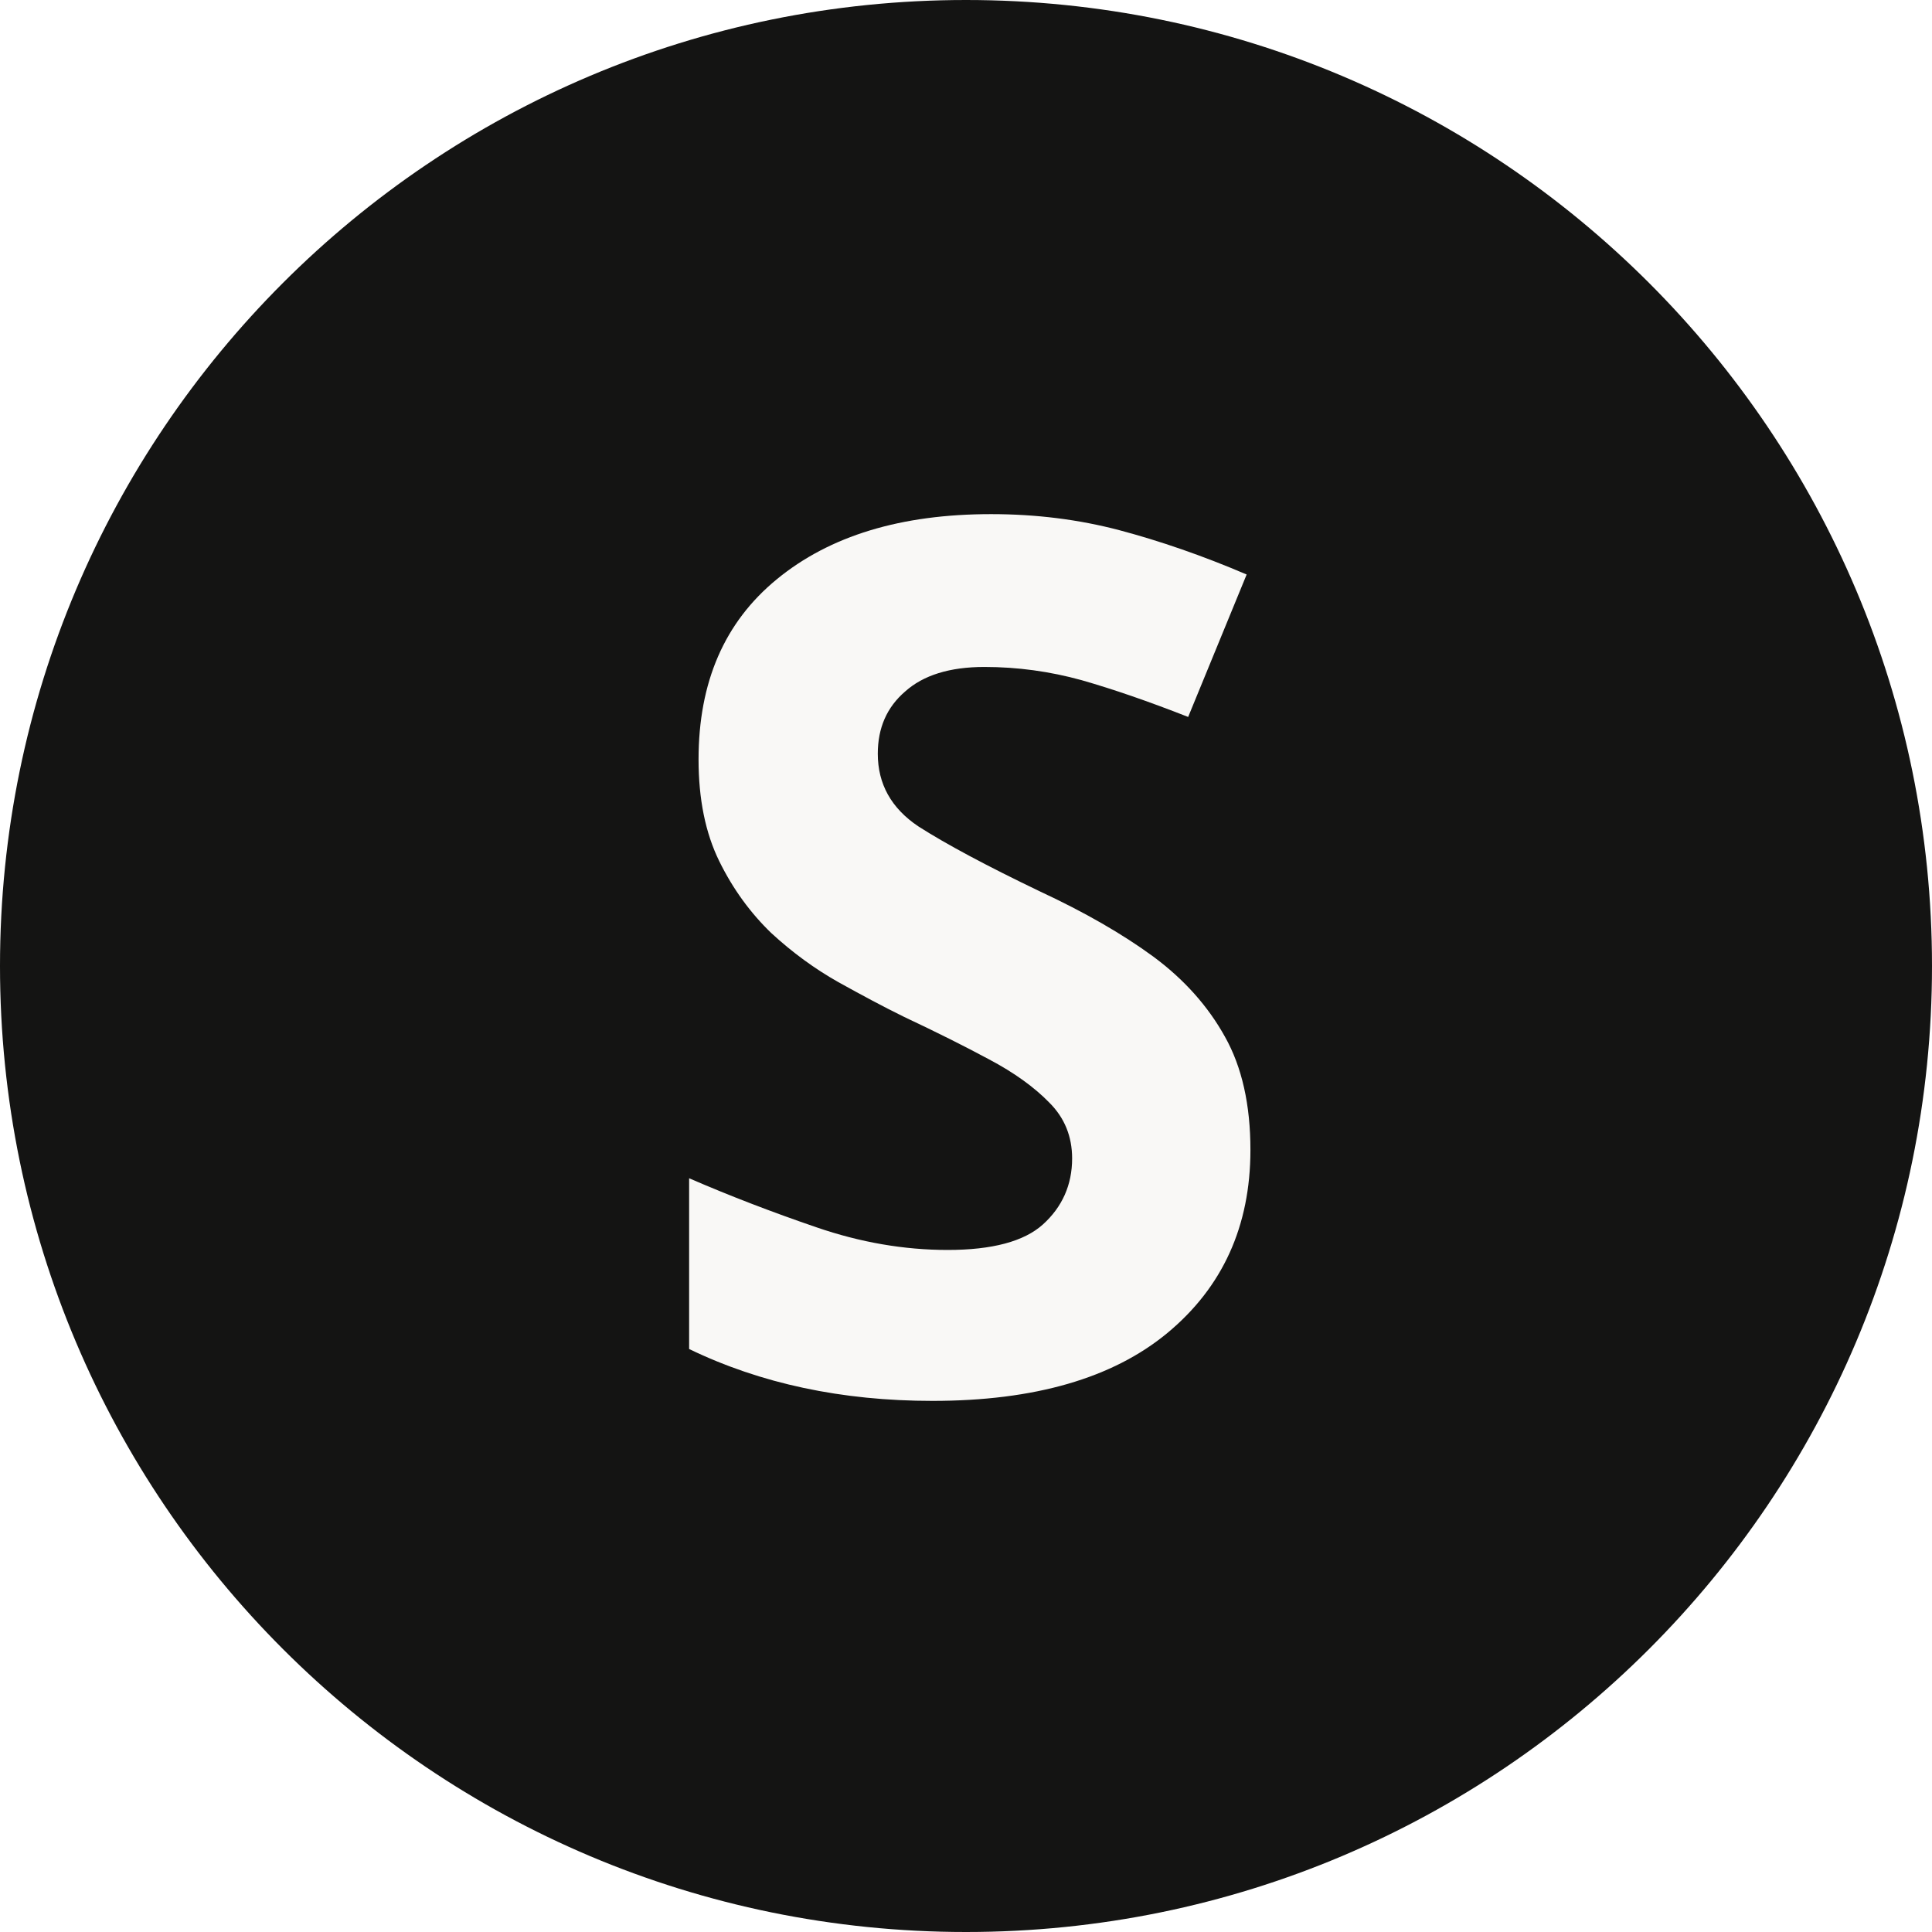
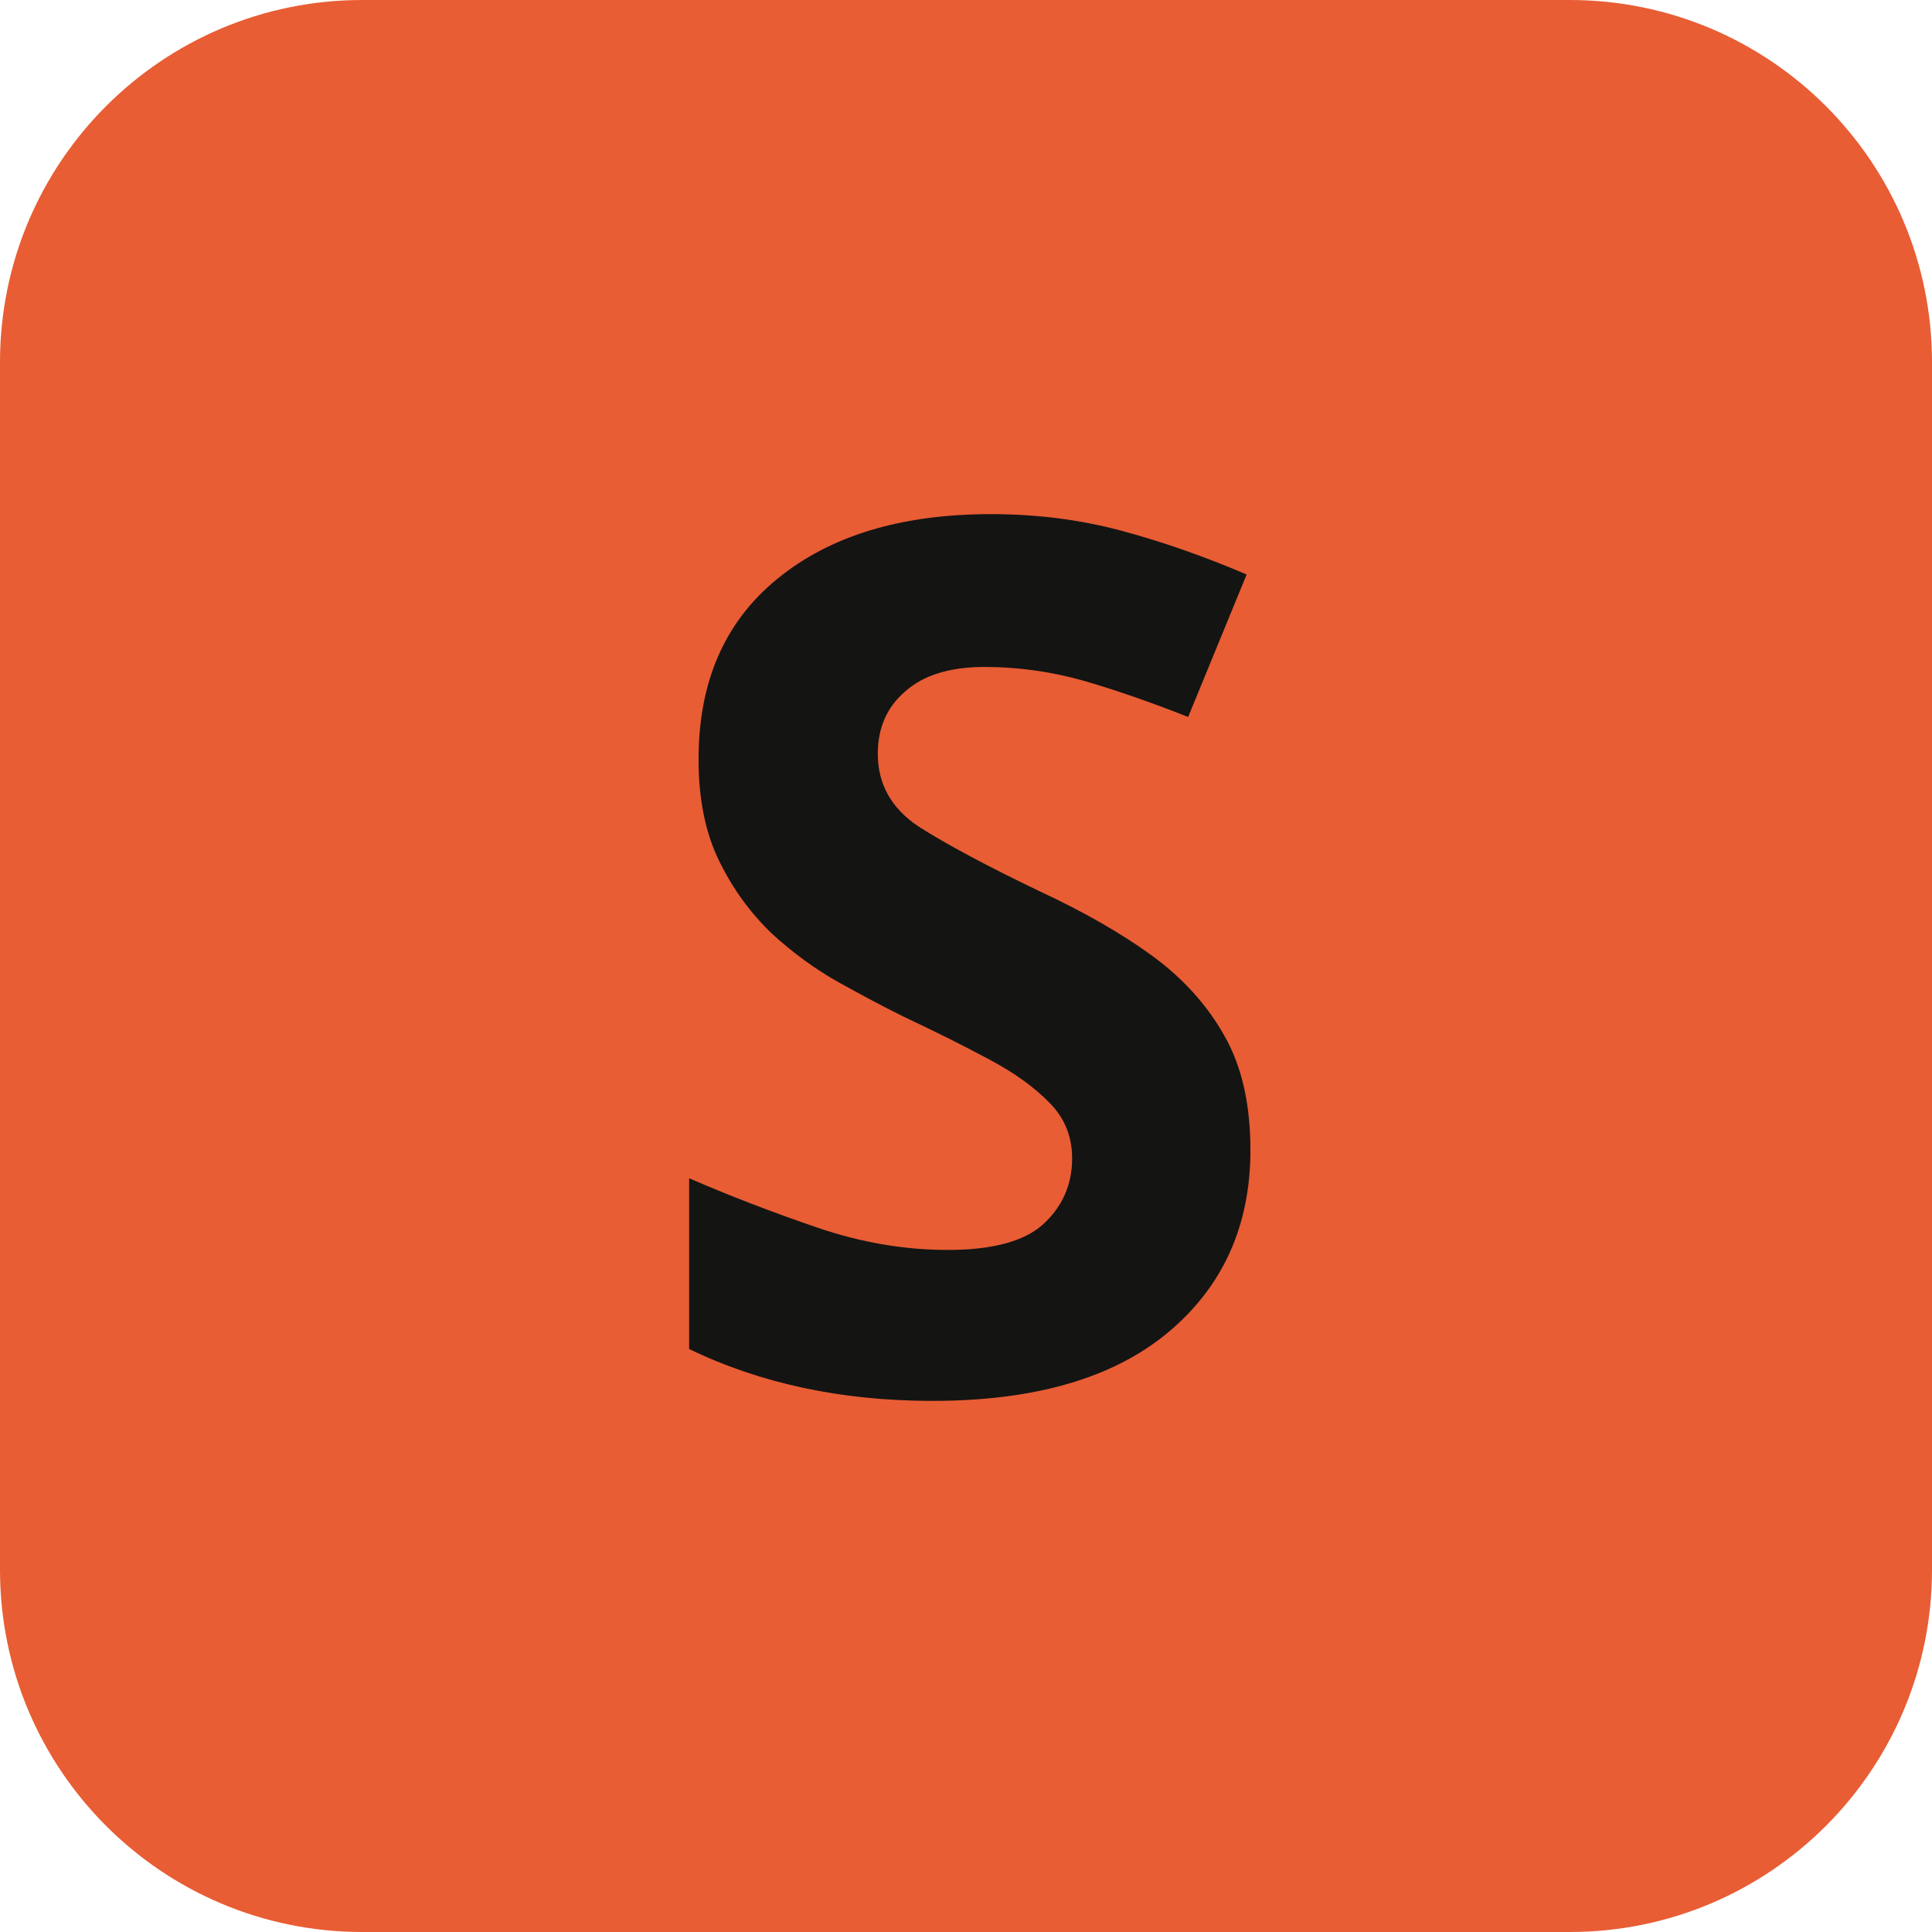
<svg xmlns="http://www.w3.org/2000/svg" viewBox="0 0 32 32">
-   <circle cx="16" cy="16" r="16" fill="#141413" />
-   <text x="16" y="23" text-anchor="middle" font-family="system-ui,sans-serif" font-weight="700" font-size="20" fill="#F9F8F6">S</text>
+   <rect width="32" height="32" rx="6" fill="#E85D34" />
+   <text x="16" y="23" text-anchor="middle" font-family="system-ui,sans-serif" font-weight="700" font-size="20" fill="#141413">S</text>
</svg>
